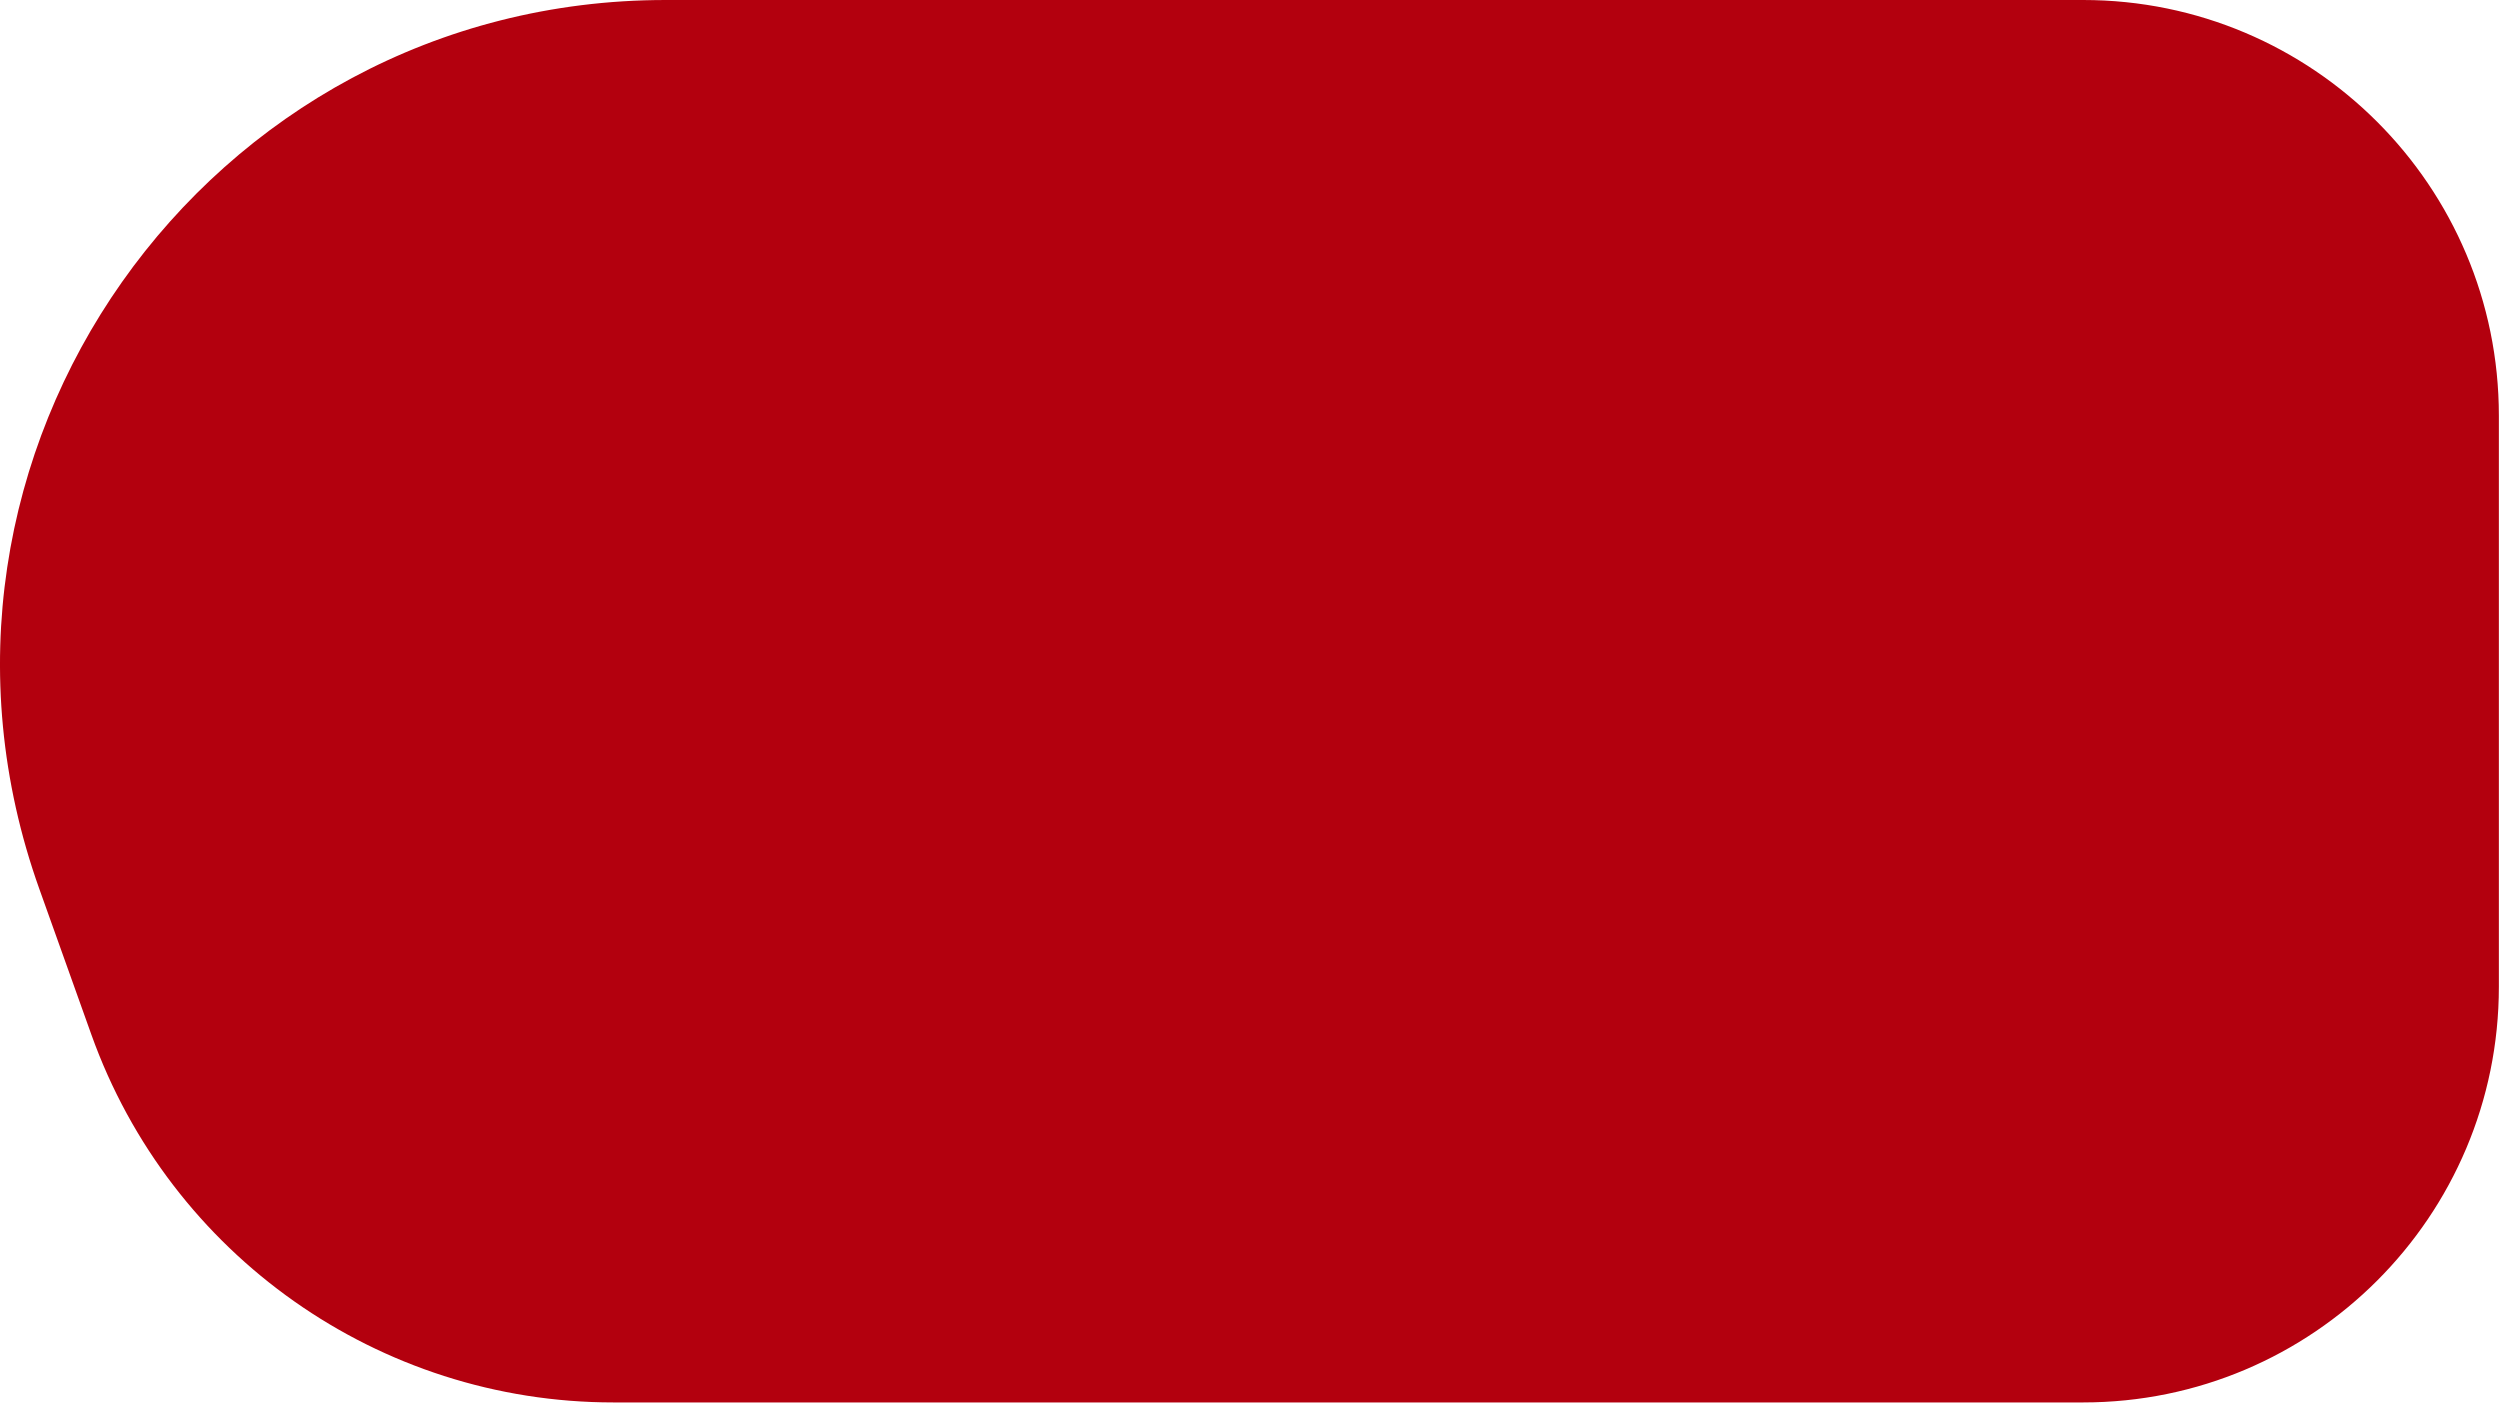
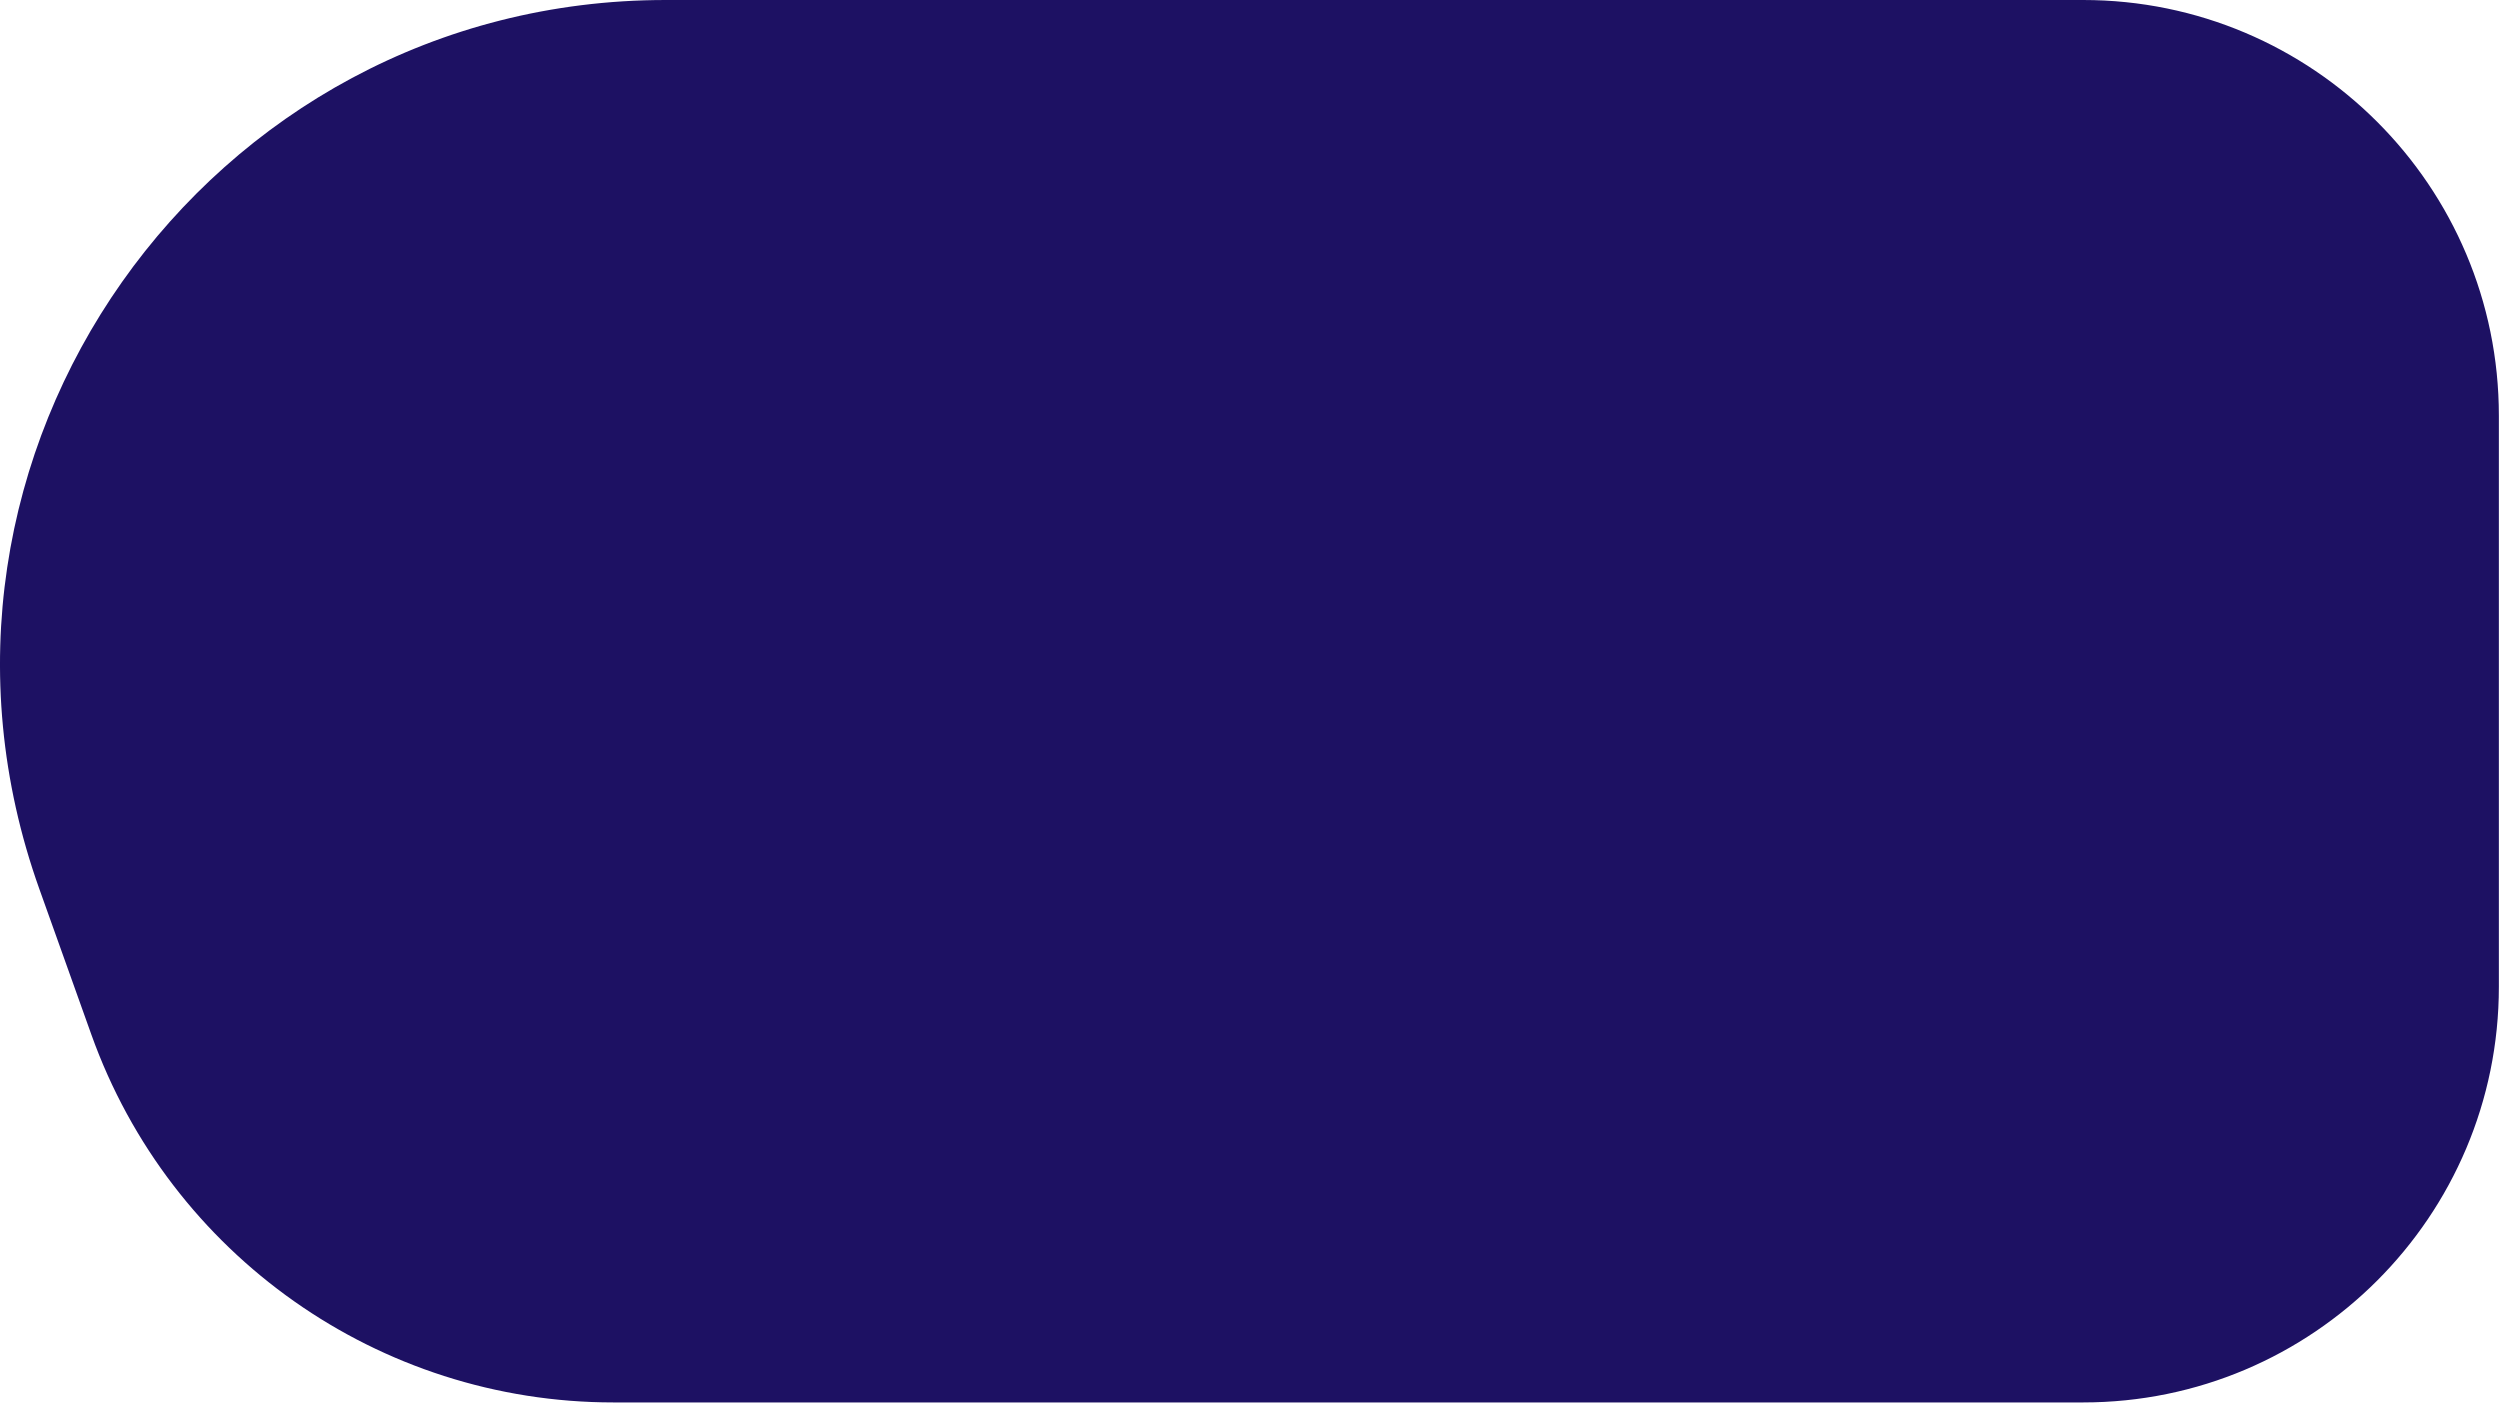
<svg xmlns="http://www.w3.org/2000/svg" width="451" height="253" viewBox="0 0 451 253" fill="none">
-   <path d="M7.098 160.376C-20.826 82.224 37.111 0 120.102 0H375.796C417.217 0 450.796 33.579 450.796 75V178C450.796 219.421 417.217 253 375.796 253H110.654C68.398 253 30.703 226.439 16.485 186.647L7.098 160.376Z" fill="#b3000e" />
+   <path d="M7.098 160.376C-20.826 82.224 37.111 0 120.102 0H375.796C417.217 0 450.796 33.579 450.796 75V178C450.796 219.421 417.217 253 375.796 253H110.654C68.398 253 30.703 226.439 16.485 186.647L7.098 160.376Z" fill="#1D1163" />
</svg>
